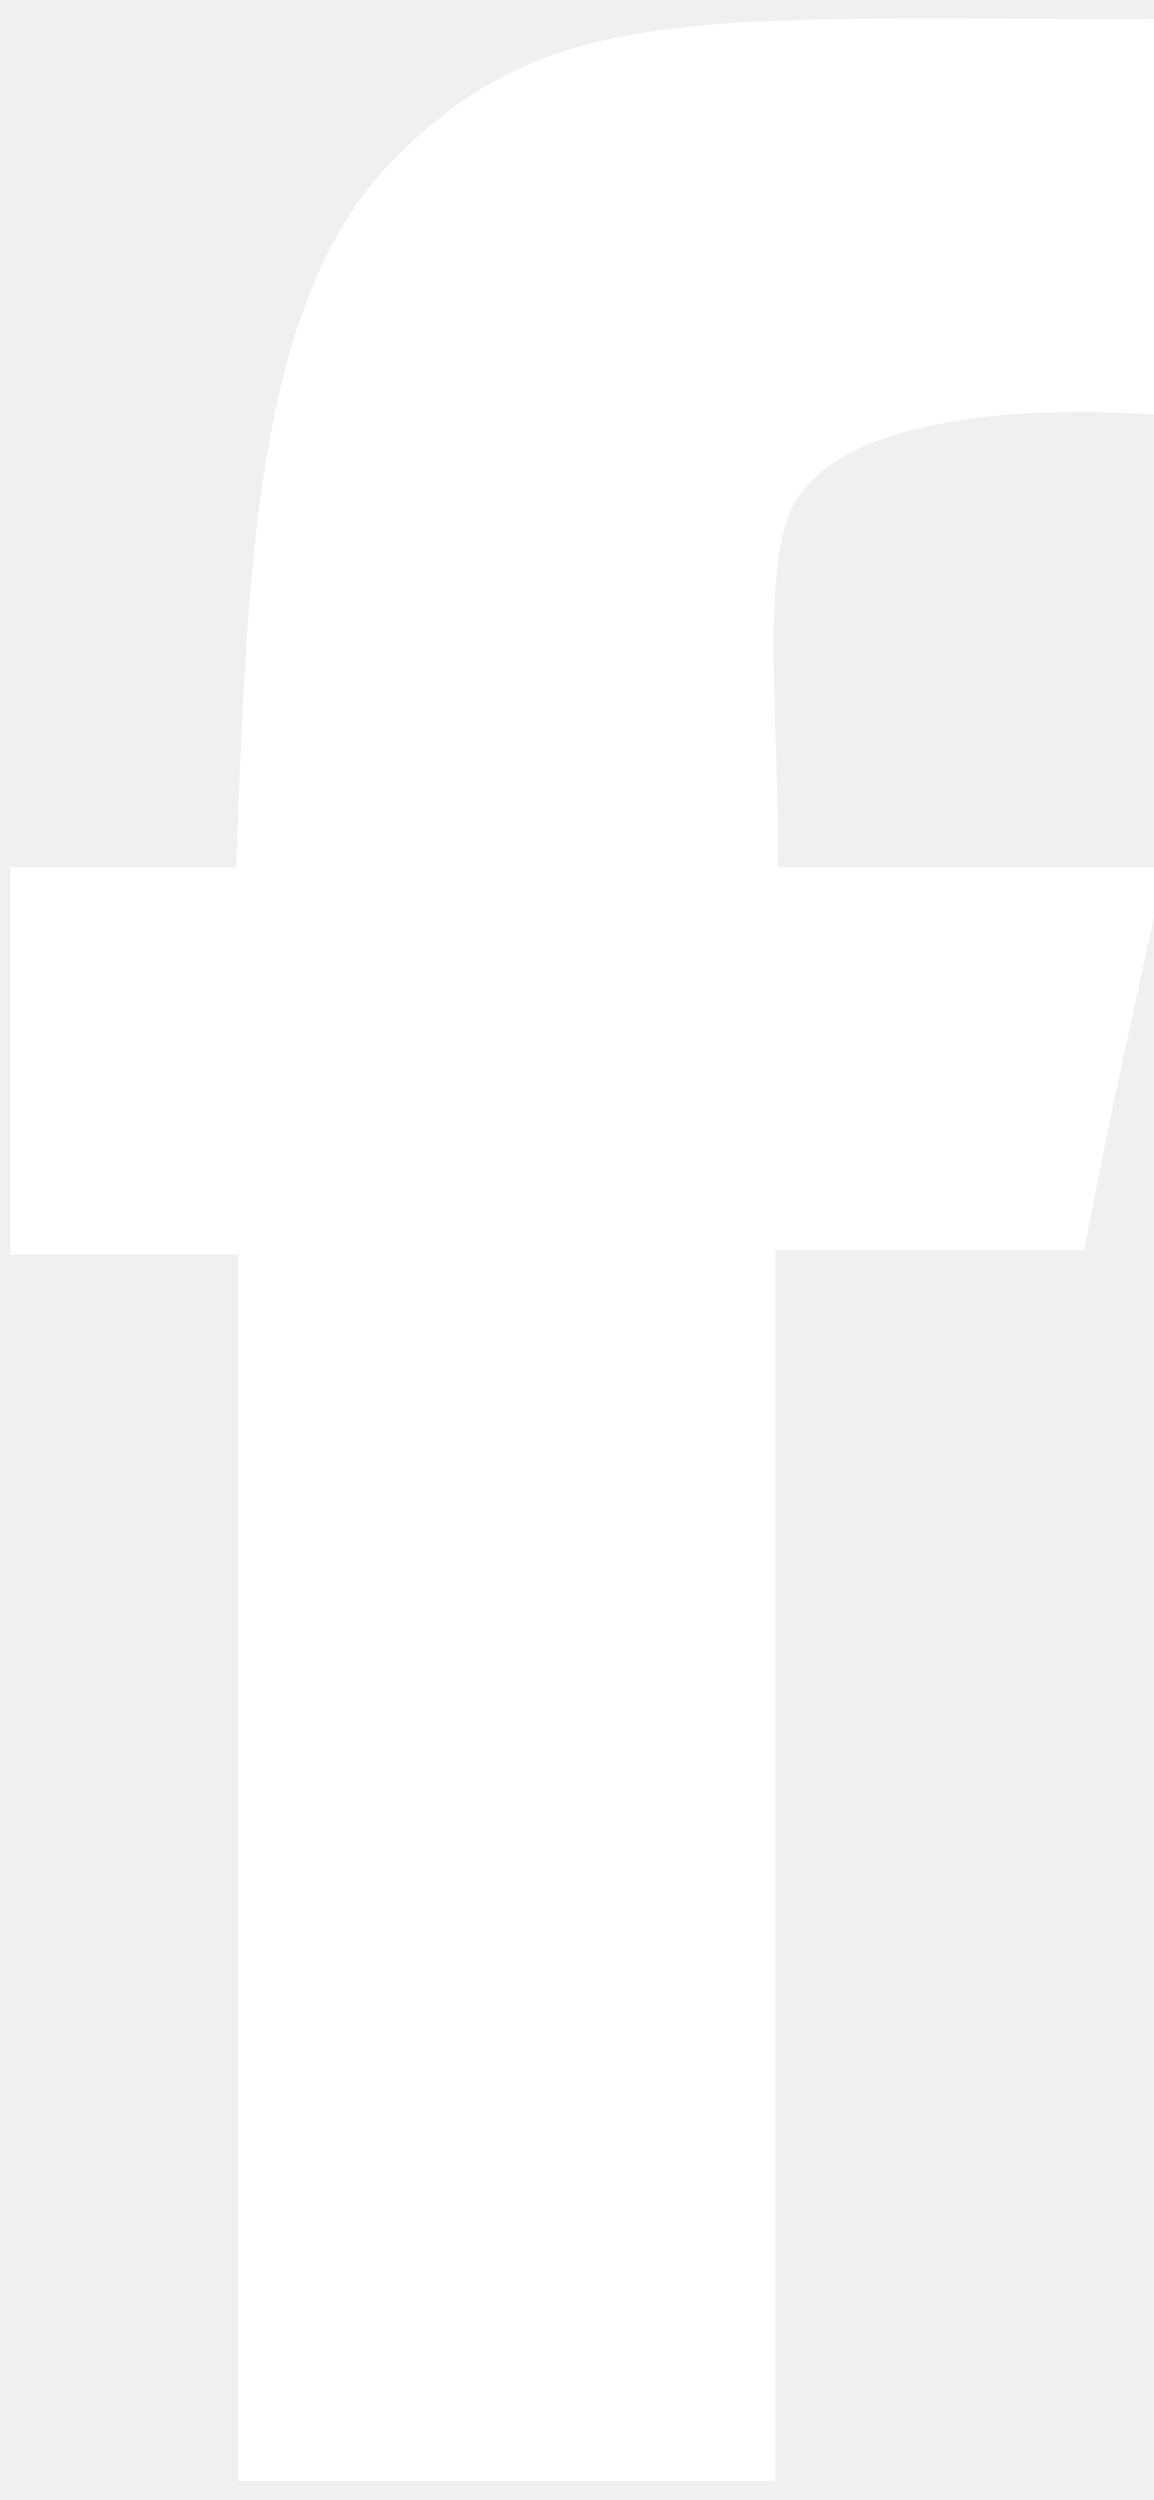
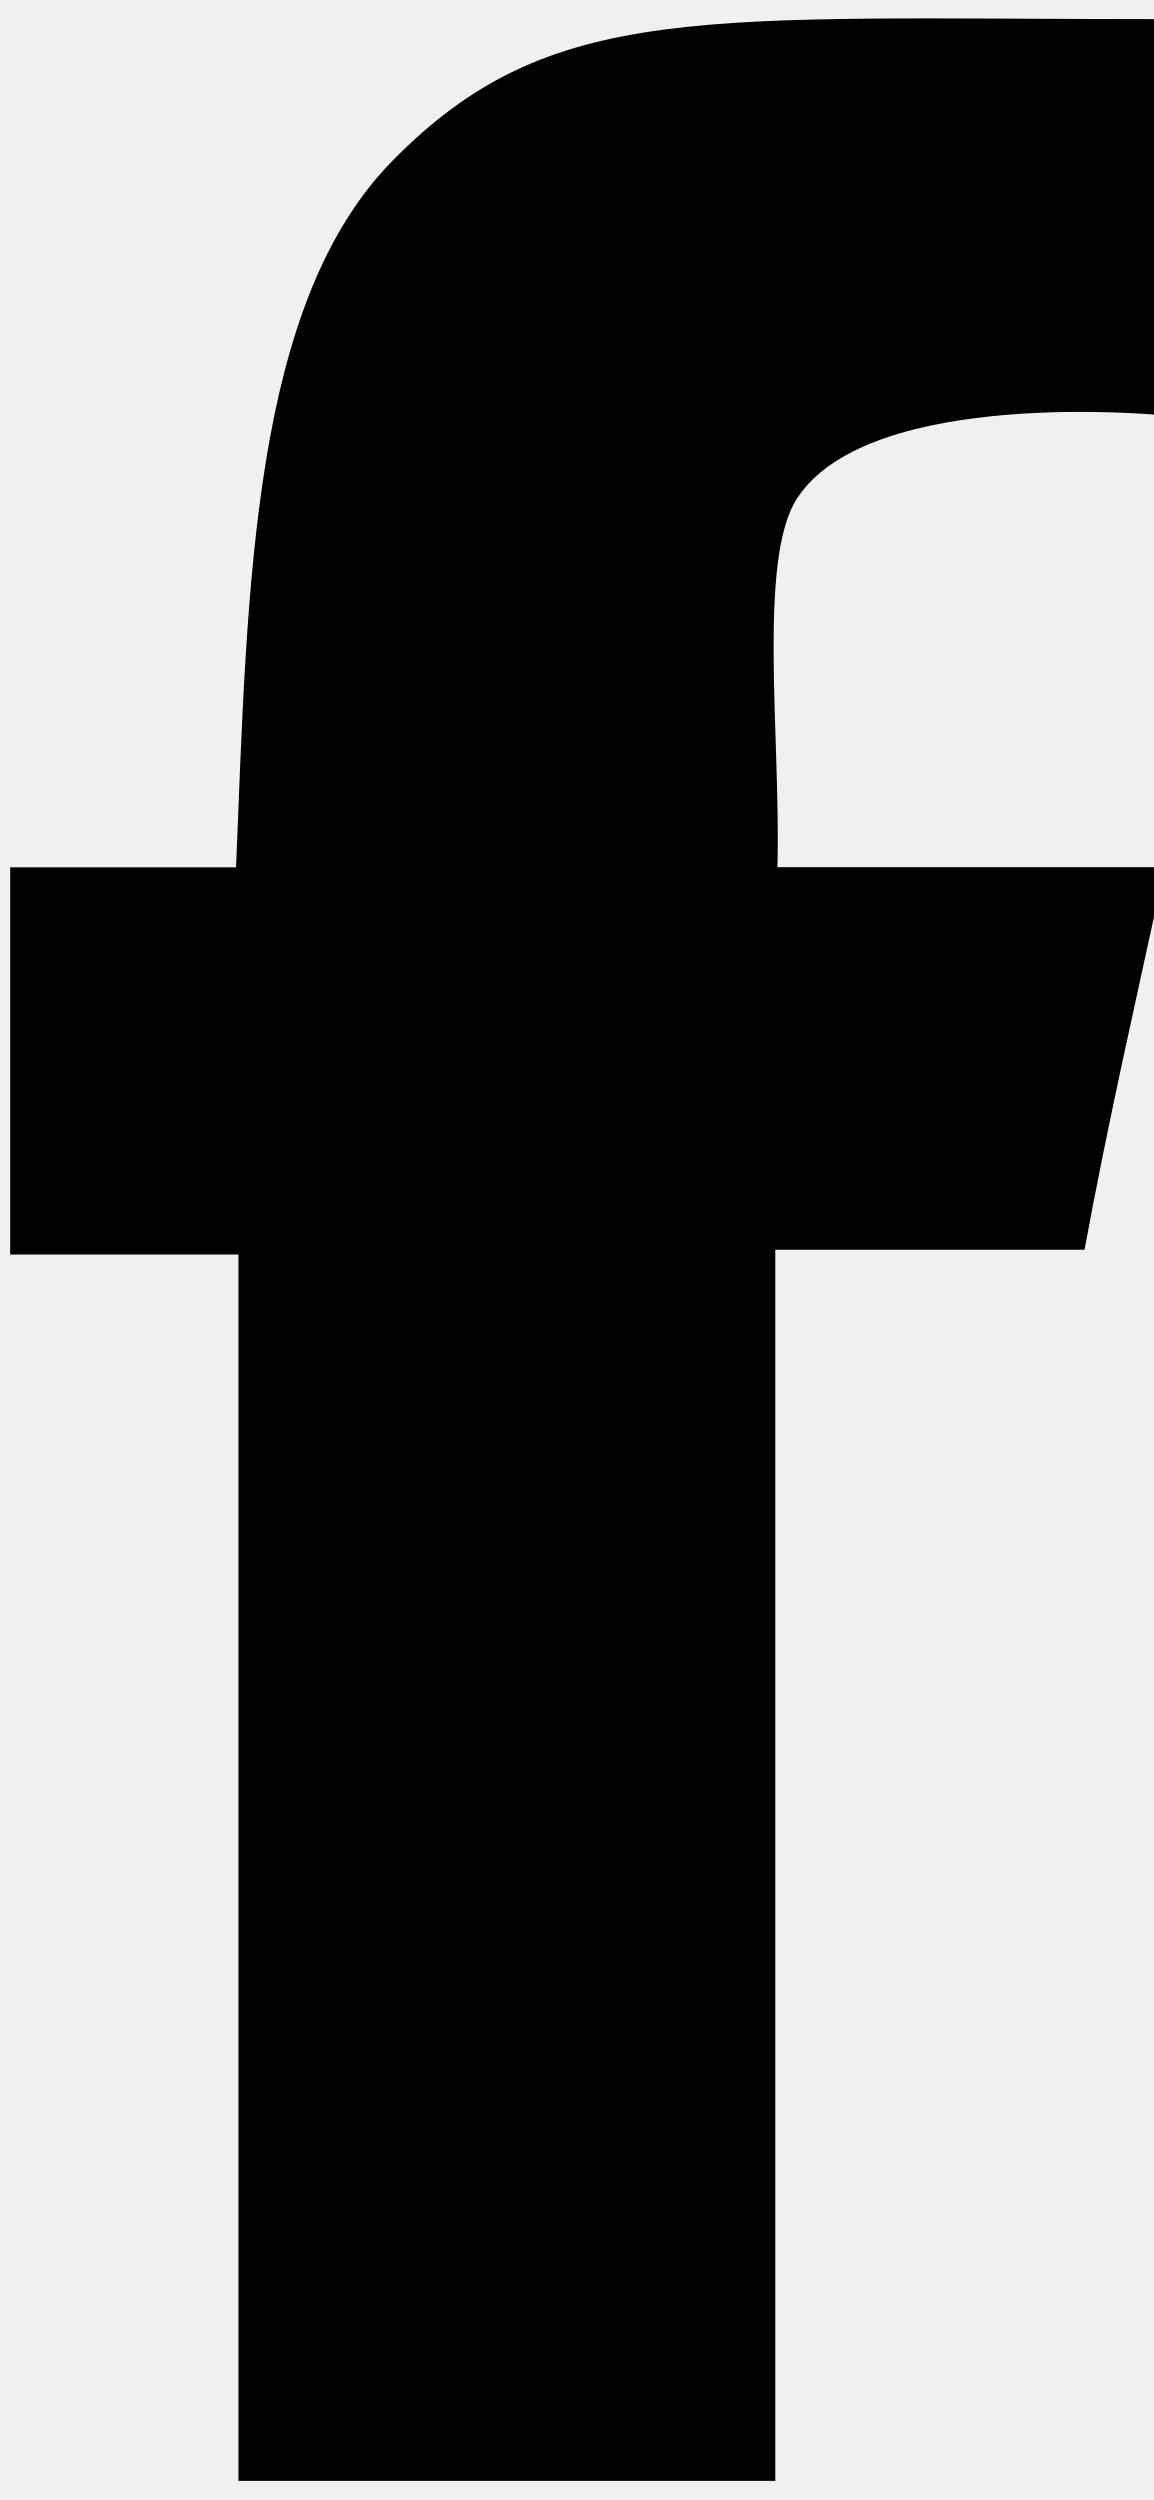
- <svg xmlns="http://www.w3.org/2000/svg" width="12" height="26" viewBox="0 0 12 26">
-   <g>
-     <g>
-       <path fill="#fff" d="M12.09.199v4.12s-3.038-.302-3.799.862c-.416.636-.169 2.5-.206 3.838h4.03c-.341 1.564-.585 2.624-.836 3.978H8.063v12.804H2.48V13.047H.106V9.02h2.349c.12-2.946.165-5.864 1.629-7.35C5.728-.001 7.297.199 12.089.199z" />
-     </g>
-   </g>
+ <svg xmlns="http://www.w3.org/2000/svg" viewBox="0 0 12 26">
+   <path d="M12.09.199v4.12s-3.038-.302-3.799.862c-.416.636-.169 2.5-.206 3.838h4.03c-.341 1.564-.585 2.624-.836 3.978H8.063v12.804H2.48V13.047H.106V9.02h2.349c.12-2.946.165-5.864 1.629-7.35C5.728-.001 7.297.199 12.089.199z" />
</svg>
